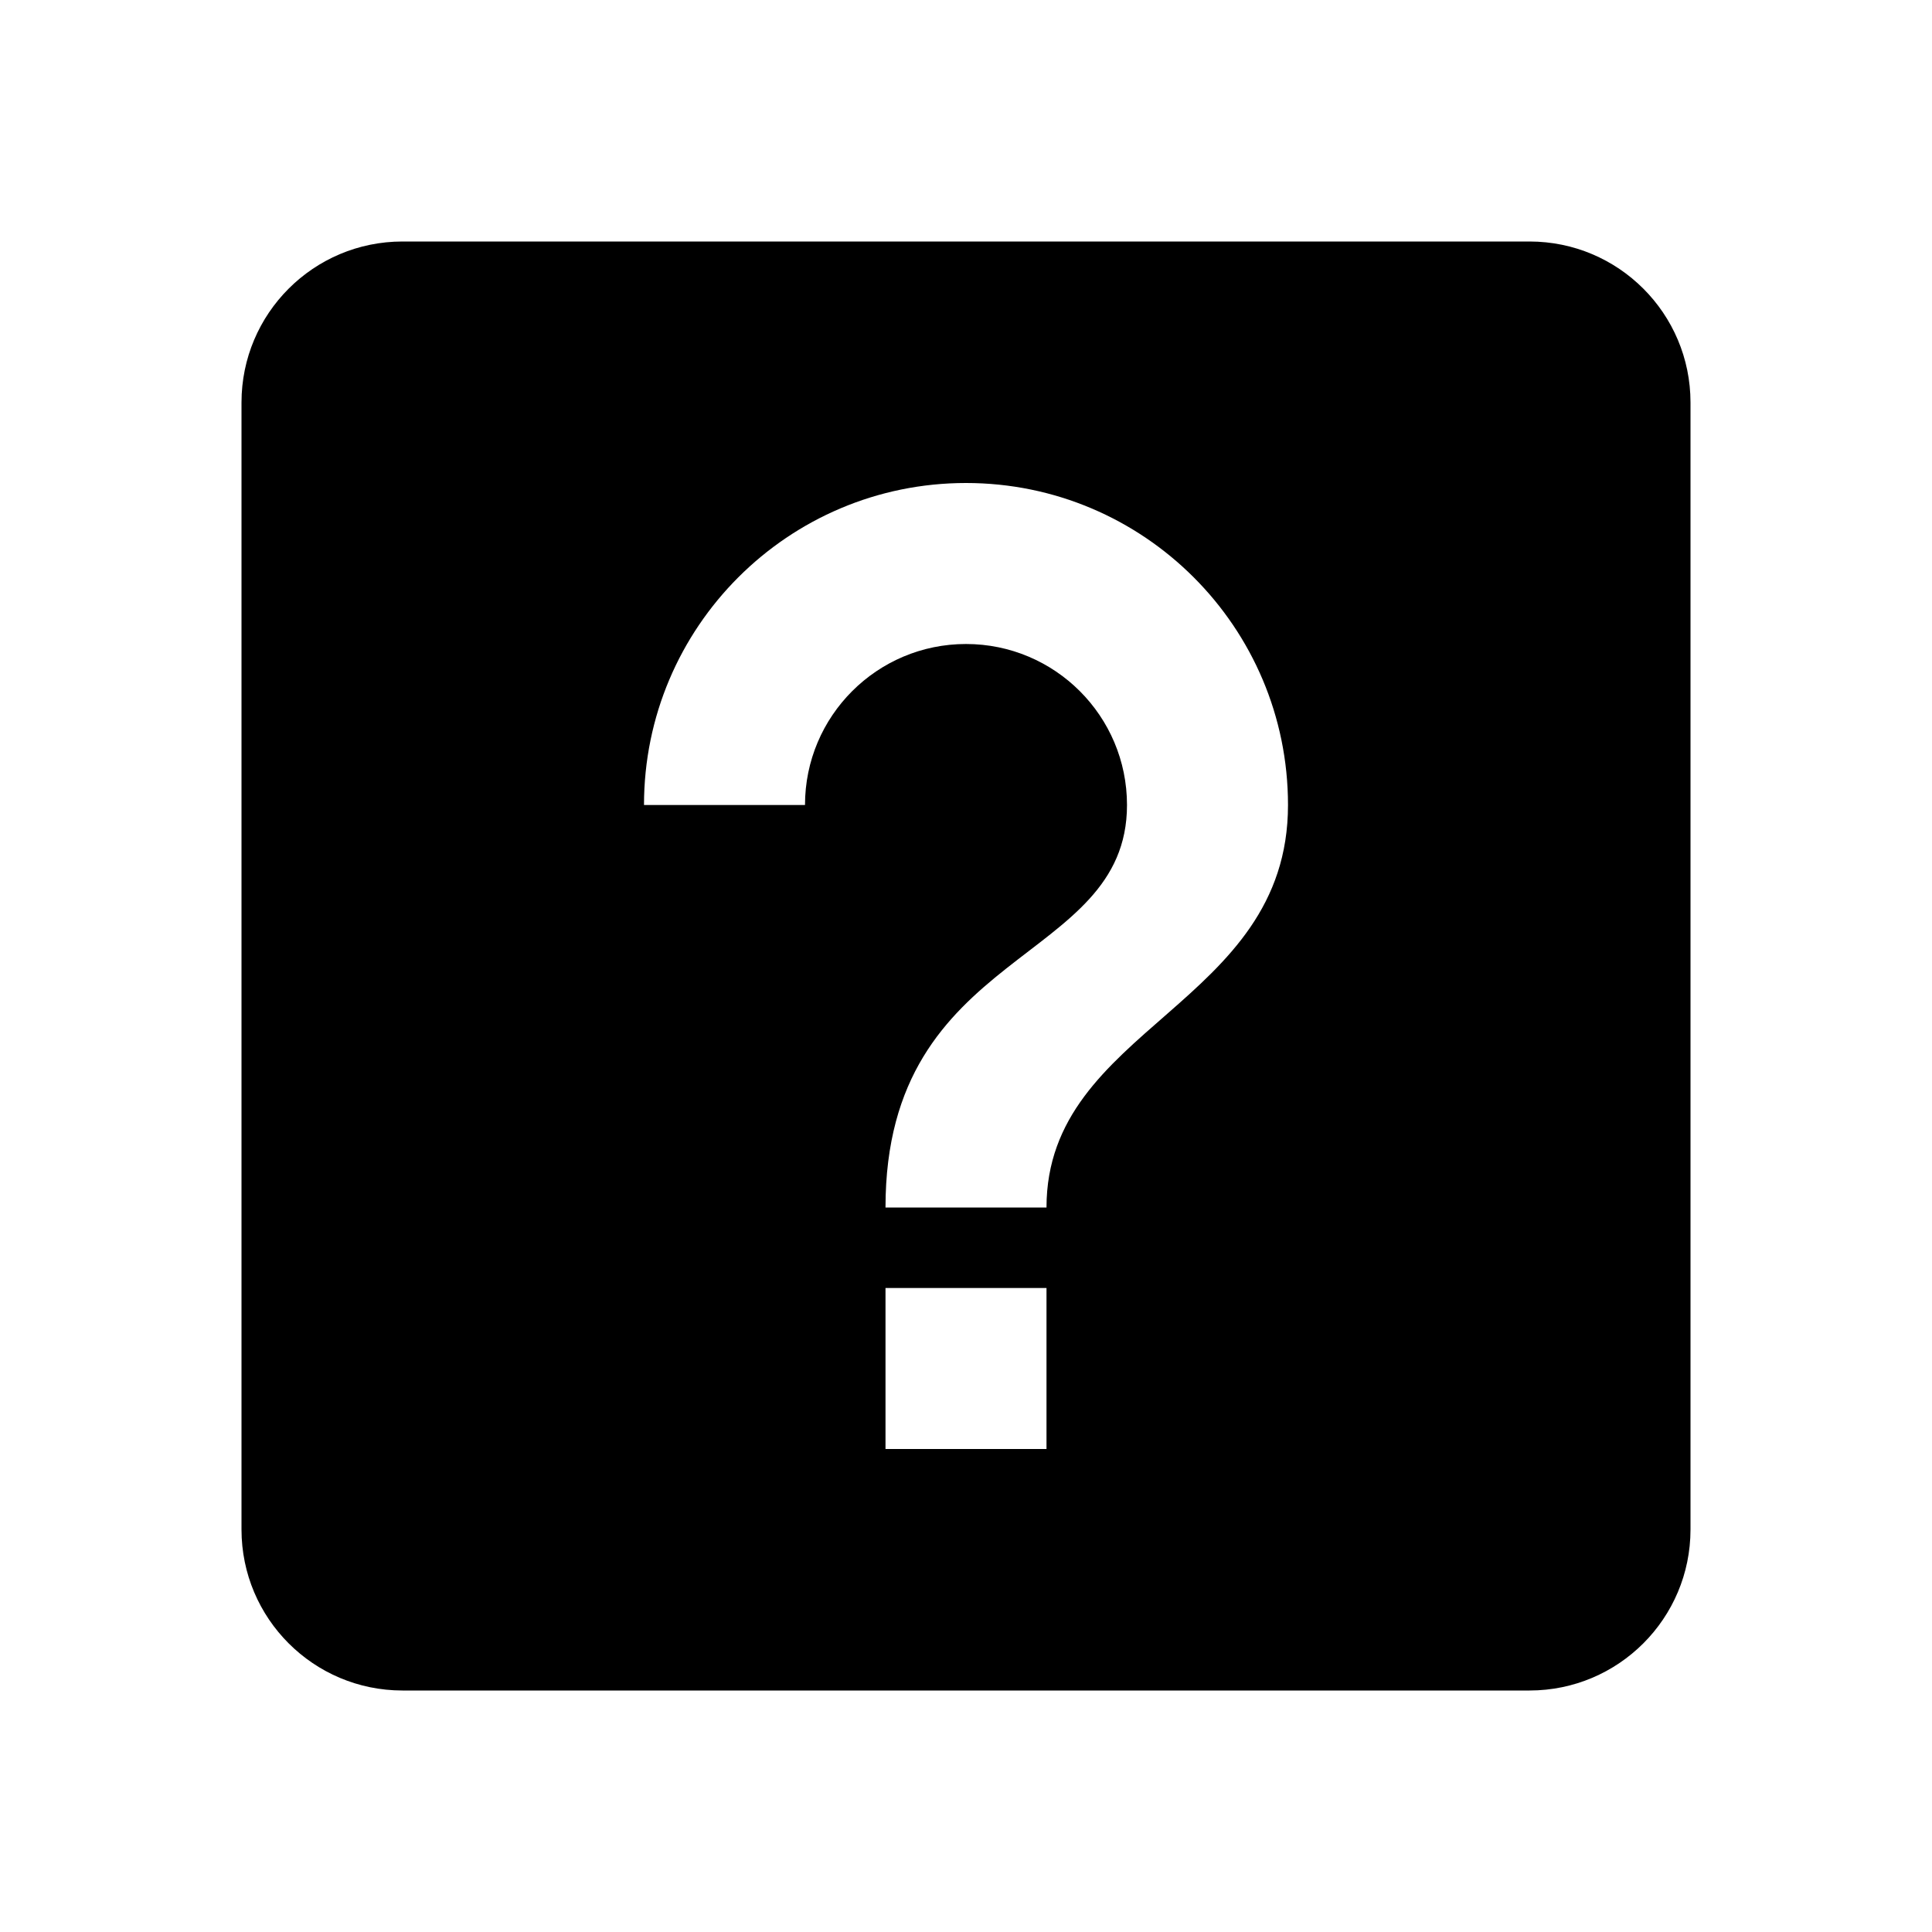
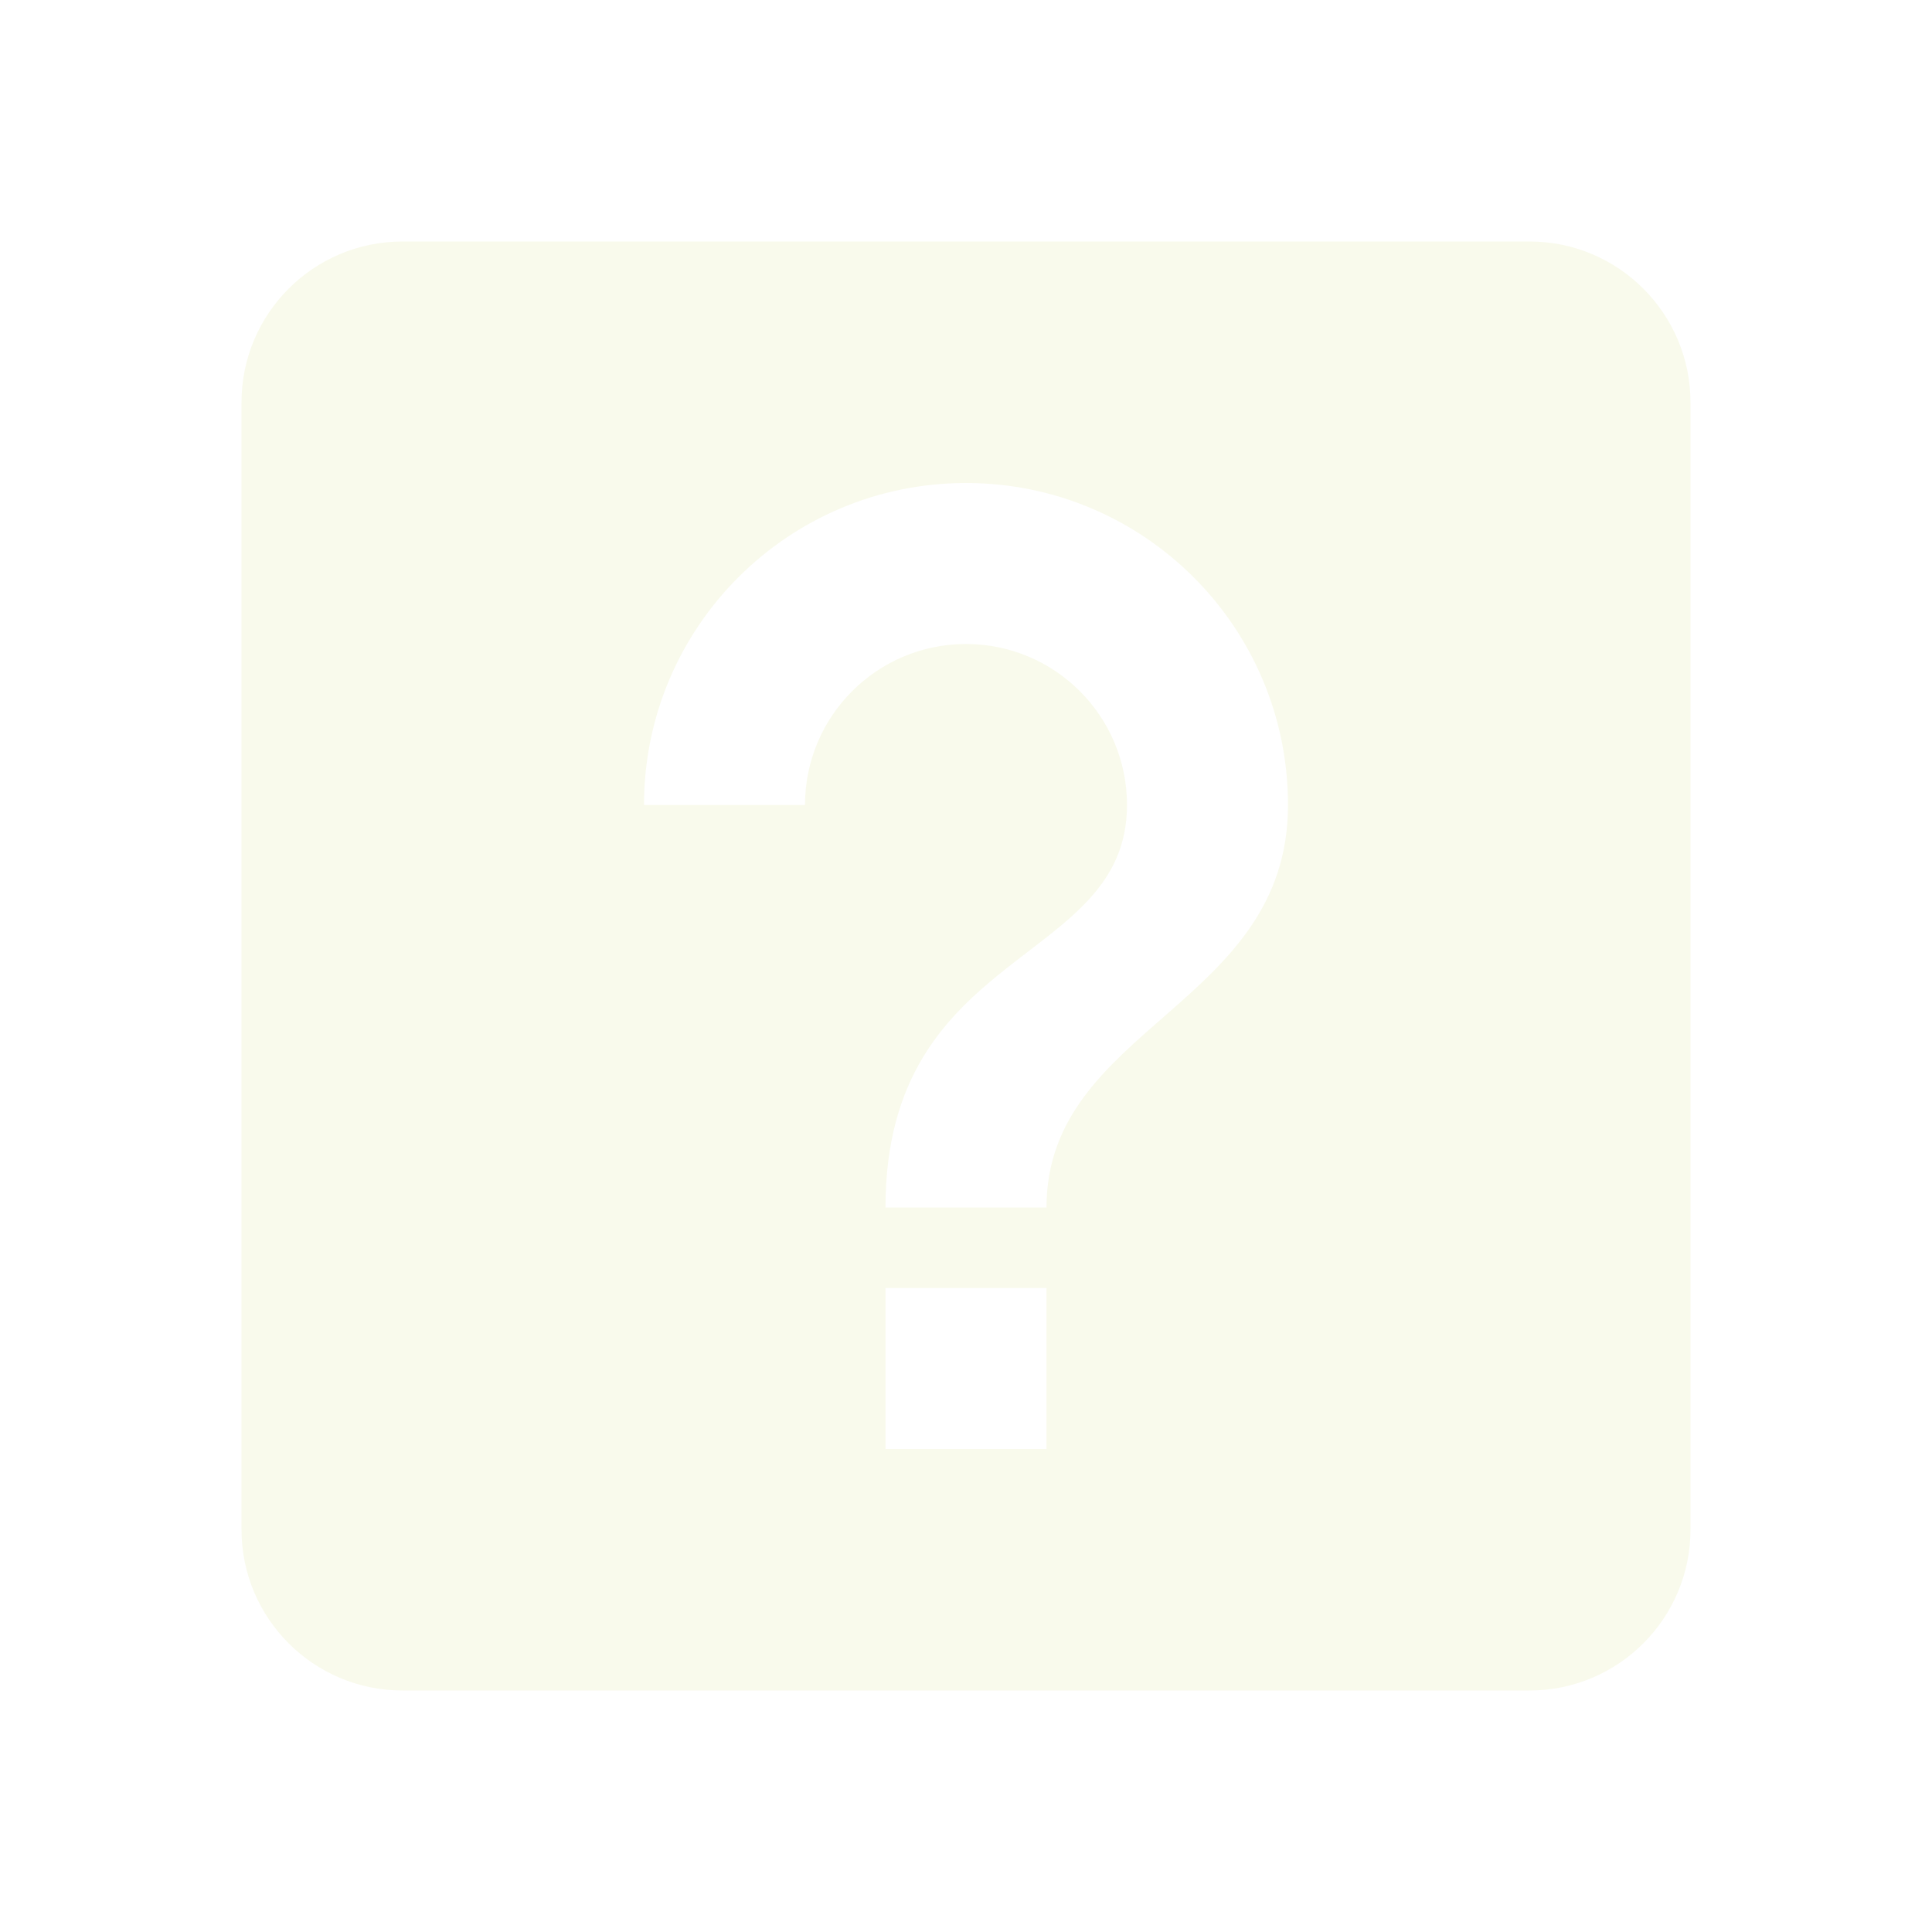
<svg xmlns="http://www.w3.org/2000/svg" viewBox="0 0 24 24">
-   <path d="M11,18H13V16H11V18M12,6A4,4 0 0,0 8,10H10A2,2 0 0,1 12,8A2,2 0 0,1 14,10C14,12 11,11.75 11,15H13C13,12.75 16,12.5 16,10A4,4 0 0,0 12,6M5,3H19A2,2 0 0,1 21,5V19A2,2 0 0,1 19,21H5A2,2 0 0,1 3,19V5A2,2 0 0,1 5,3Z" />
+   <path d="M11,18H13V16H11V18M12,6A4,4 0 0,0 8,10H10A2,2 0 0,1 12,8A2,2 0 0,1 14,10C14,12 11,11.75 11,15H13C13,12.75 16,12.5 16,10A4,4 0 0,0 12,6M5,3H19A2,2 0 0,1 21,5V19A2,2 0 0,1 19,21H5A2,2 0 0,1 3,19V5A2,2 0 0,1 5,3Z" style="fill:#f9faec" />
</svg>
